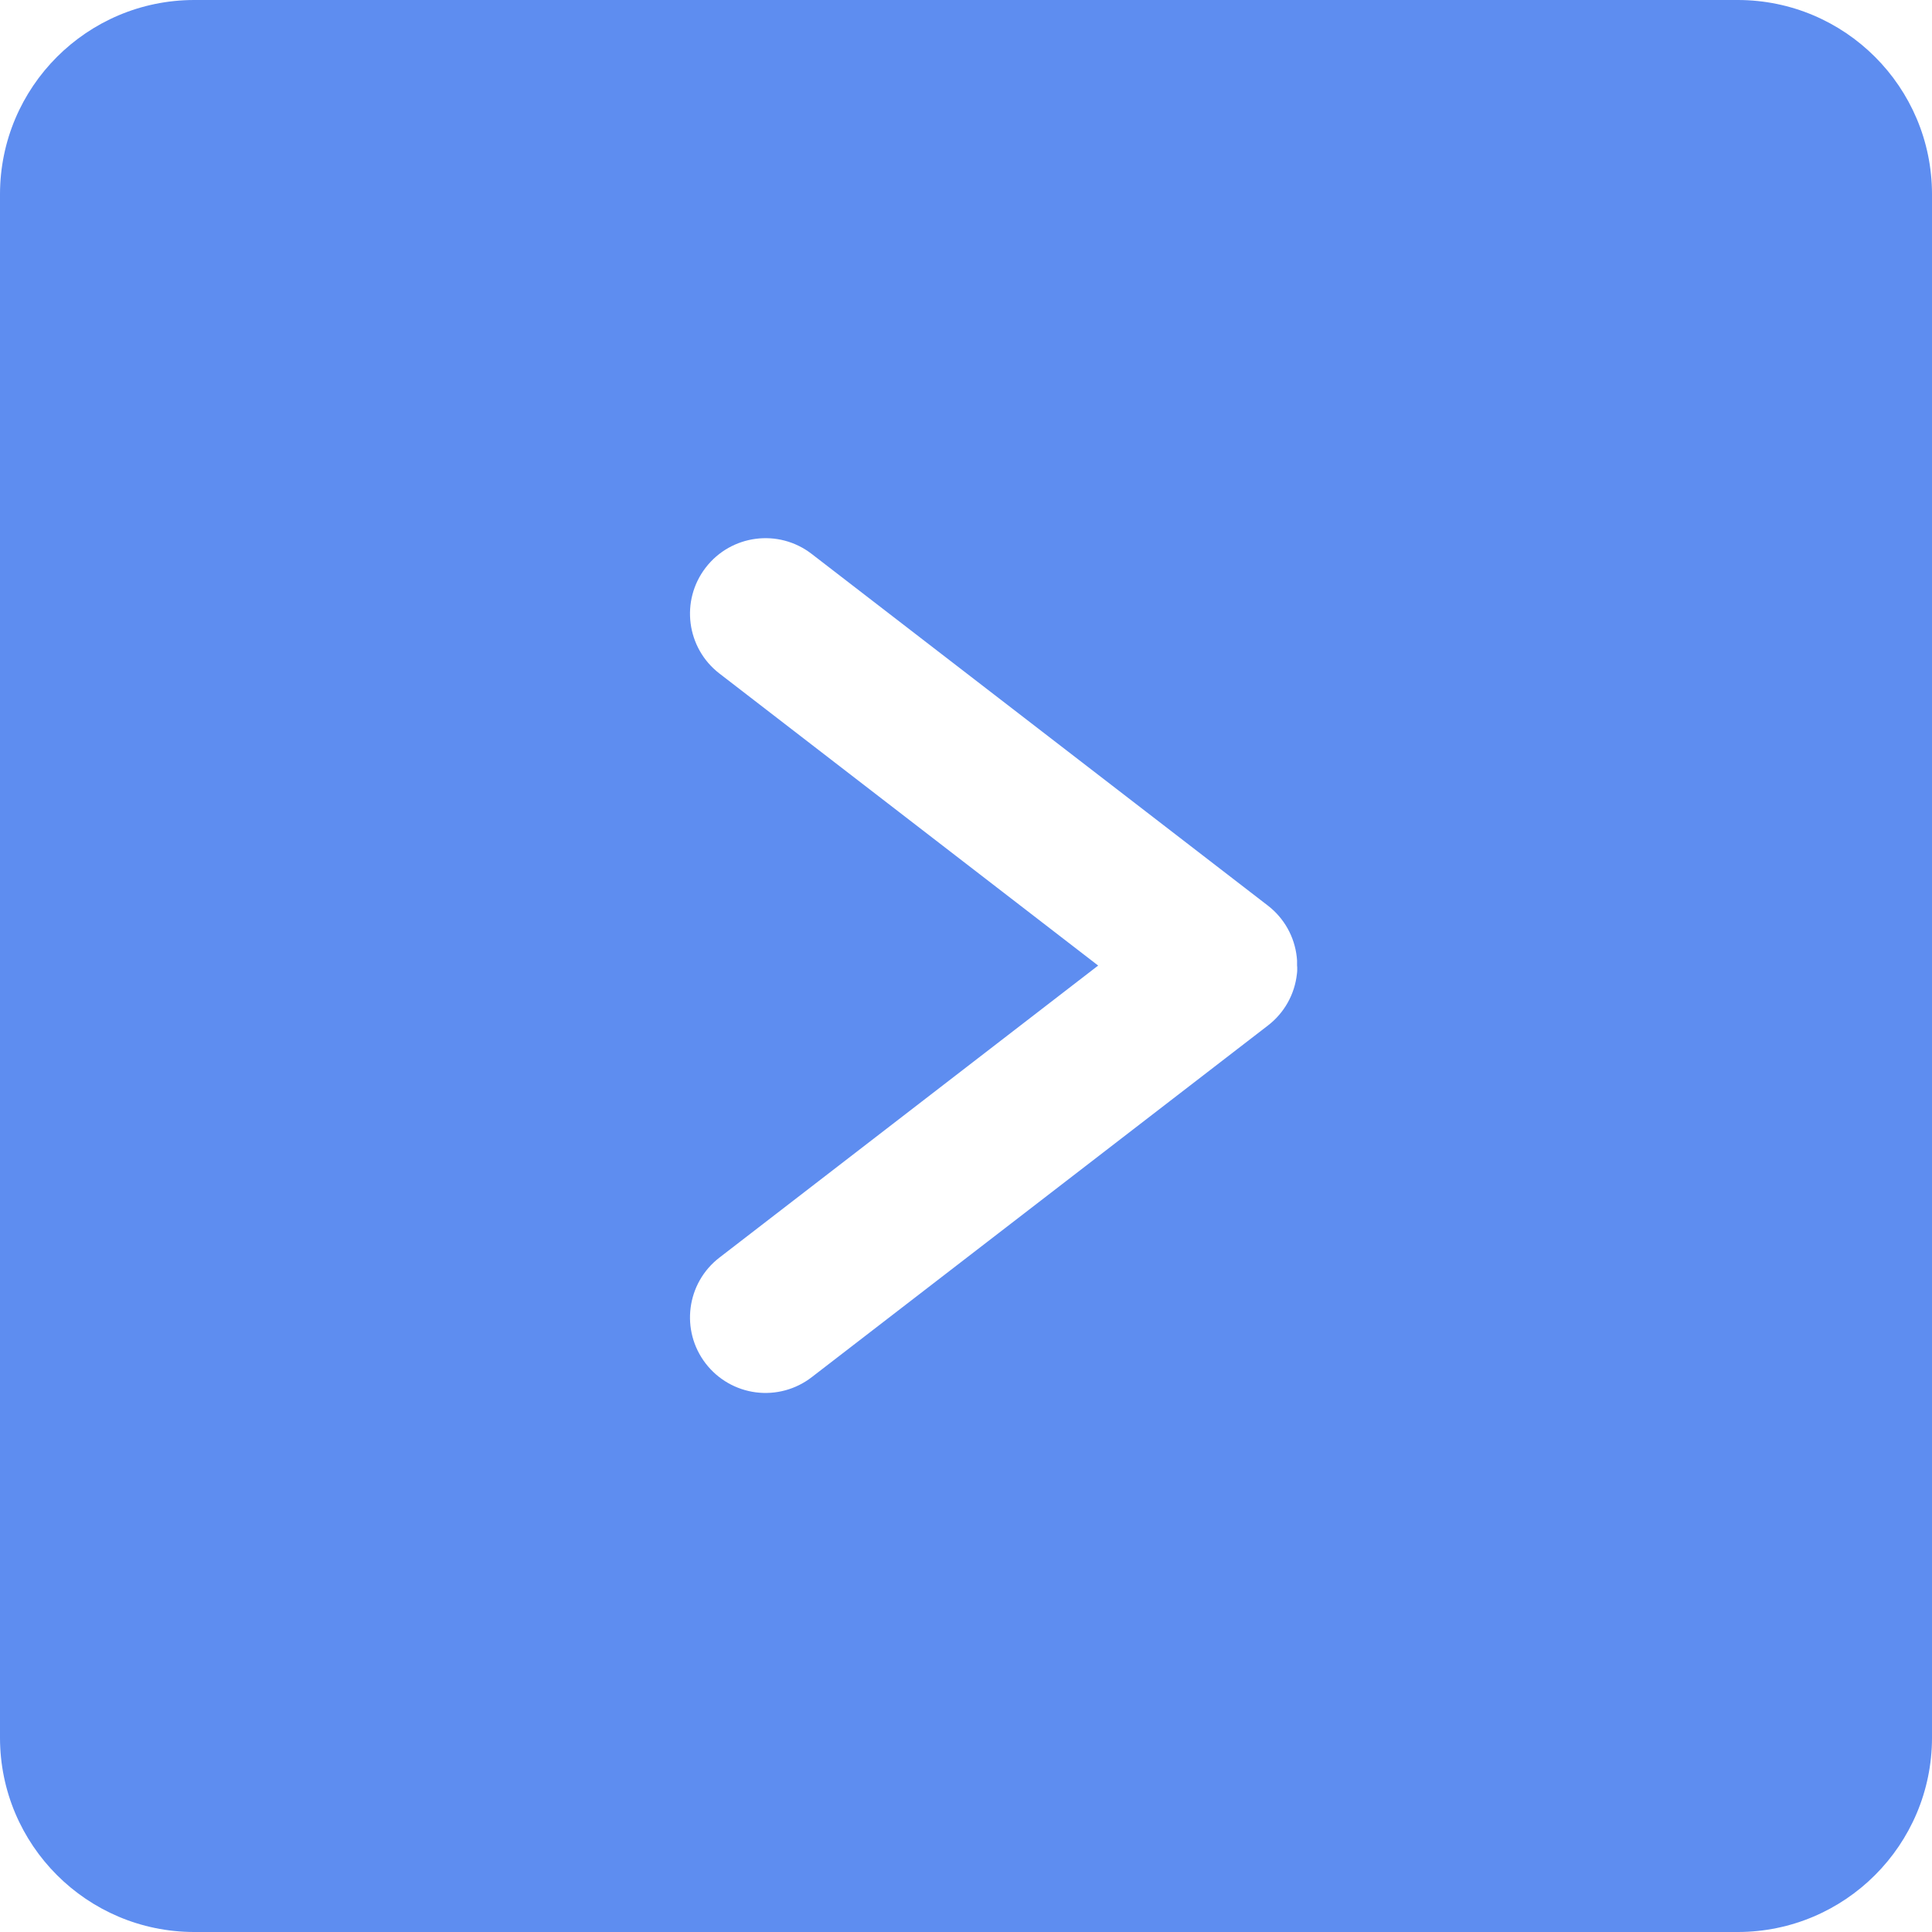
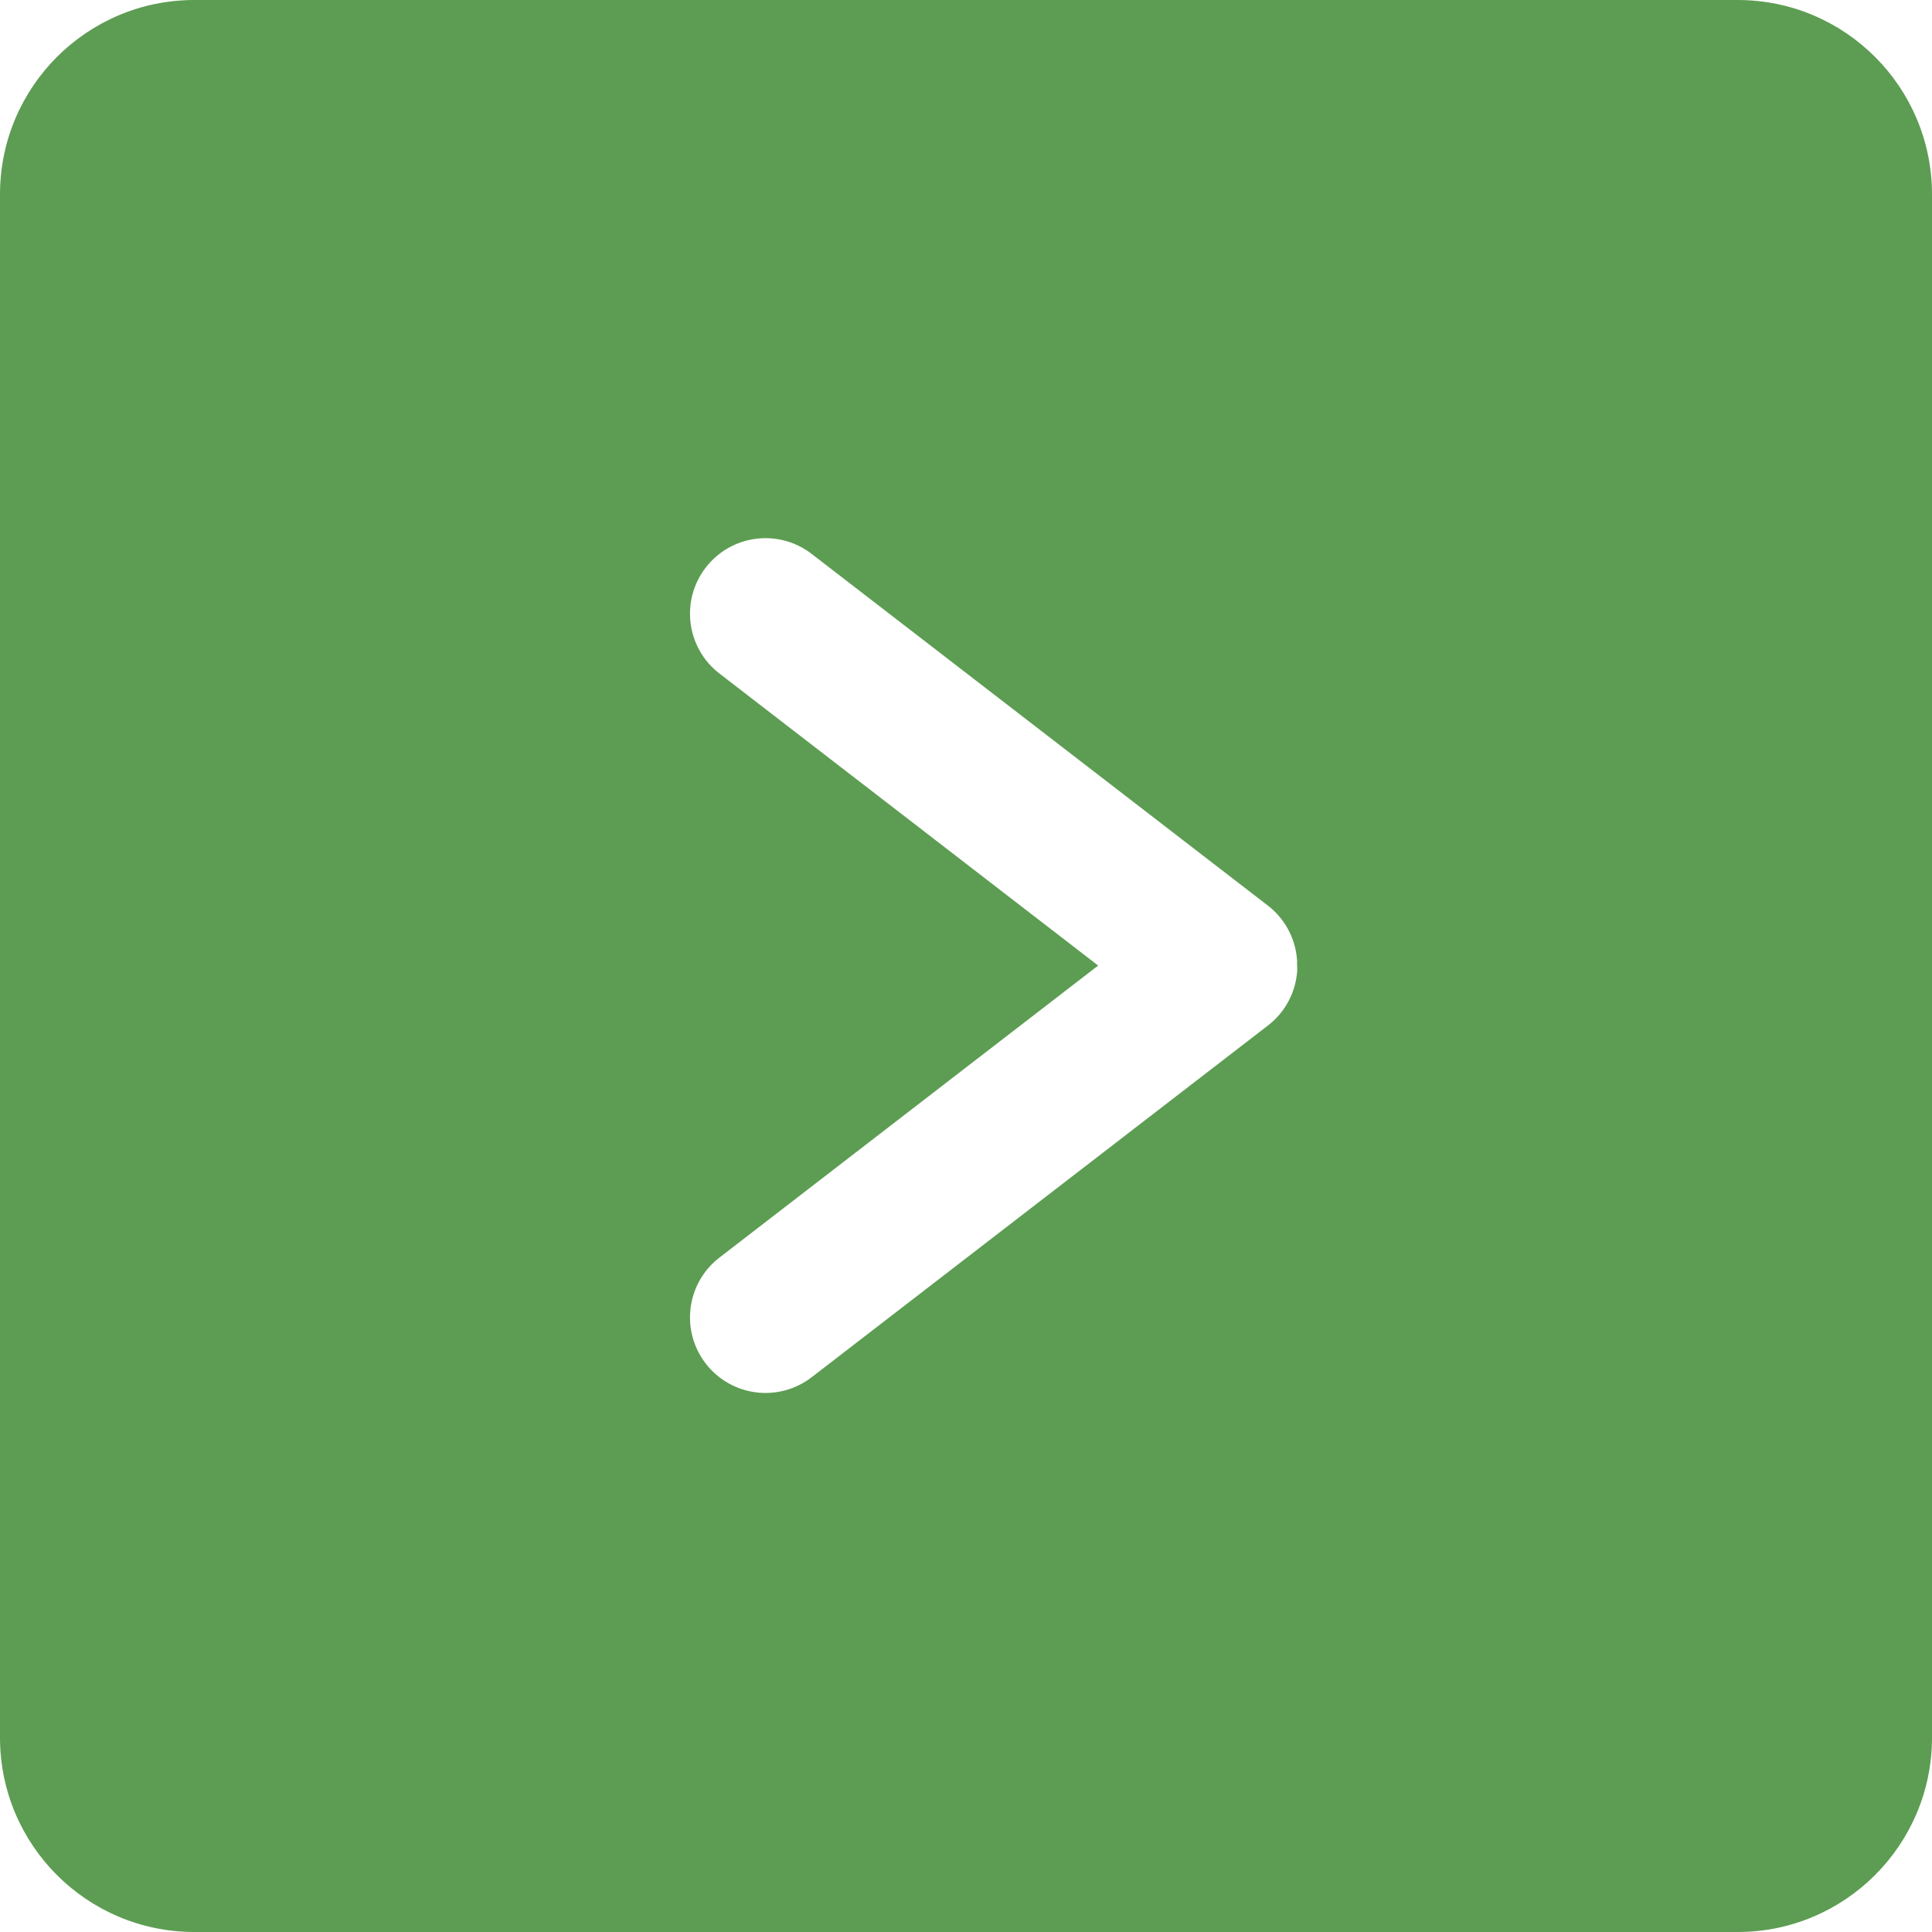
<svg xmlns="http://www.w3.org/2000/svg" t="1660642840126" class="icon" viewBox="0 0 1024 1024" version="1.1" p-id="21413" data-spm-anchor-id="a313x.7781069.0.i3" width="200" height="200">
  <defs>
    <style type="text/css" />
  </defs>
-   <path d="M921.084 0H102.916A103.03 103.03 0 0 0 0 102.916v818.169a103.03 103.03 0 0 0 102.916 102.916h818.169a103.042 103.042 0 0 0 102.916-102.916V102.916a103.03 103.03 0 0 0-102.916-102.916zM687.546 512.658V514.407c0 0.583-0.08 1.144-0.149 1.738a39.886 39.886 0 0 1-15.346 27.376l-241.795 186.392A40.023 40.023 0 0 1 374.041 722.697a40.023 40.023 0 0 1 7.261-56.135L582.046 511.766 381.303 356.969a40.023 40.023 0 0 1-7.261-56.135 40.023 40.023 0 0 1 56.135-7.261l241.795 186.392a39.886 39.886 0 0 1 15.346 27.376c0.069 0.572 0.114 1.144 0.149 1.727V511.708c0 0.297 0.091 0.652 0.08 0.949z" p-id="21414" data-spm-anchor-id="a313x.7781069.0.i0" class="selected" fill="#5e8df0" />
+   <path d="M921.084 0H102.916A103.03 103.03 0 0 0 0 102.916v818.169a103.03 103.03 0 0 0 102.916 102.916h818.169a103.042 103.042 0 0 0 102.916-102.916V102.916a103.03 103.03 0 0 0-102.916-102.916zM687.546 512.658V514.407c0 0.583-0.08 1.144-0.149 1.738a39.886 39.886 0 0 1-15.346 27.376l-241.795 186.392A40.023 40.023 0 0 1 374.041 722.697a40.023 40.023 0 0 1 7.261-56.135L582.046 511.766 381.303 356.969a40.023 40.023 0 0 1-7.261-56.135 40.023 40.023 0 0 1 56.135-7.261l241.795 186.392a39.886 39.886 0 0 1 15.346 27.376c0.069 0.572 0.114 1.144 0.149 1.727V511.708c0 0.297 0.091 0.652 0.08 0.949z" p-id="21414" data-spm-anchor-id="a313x.7781069.0.i0" class="selected" fill="#5d9d53" />
</svg>
